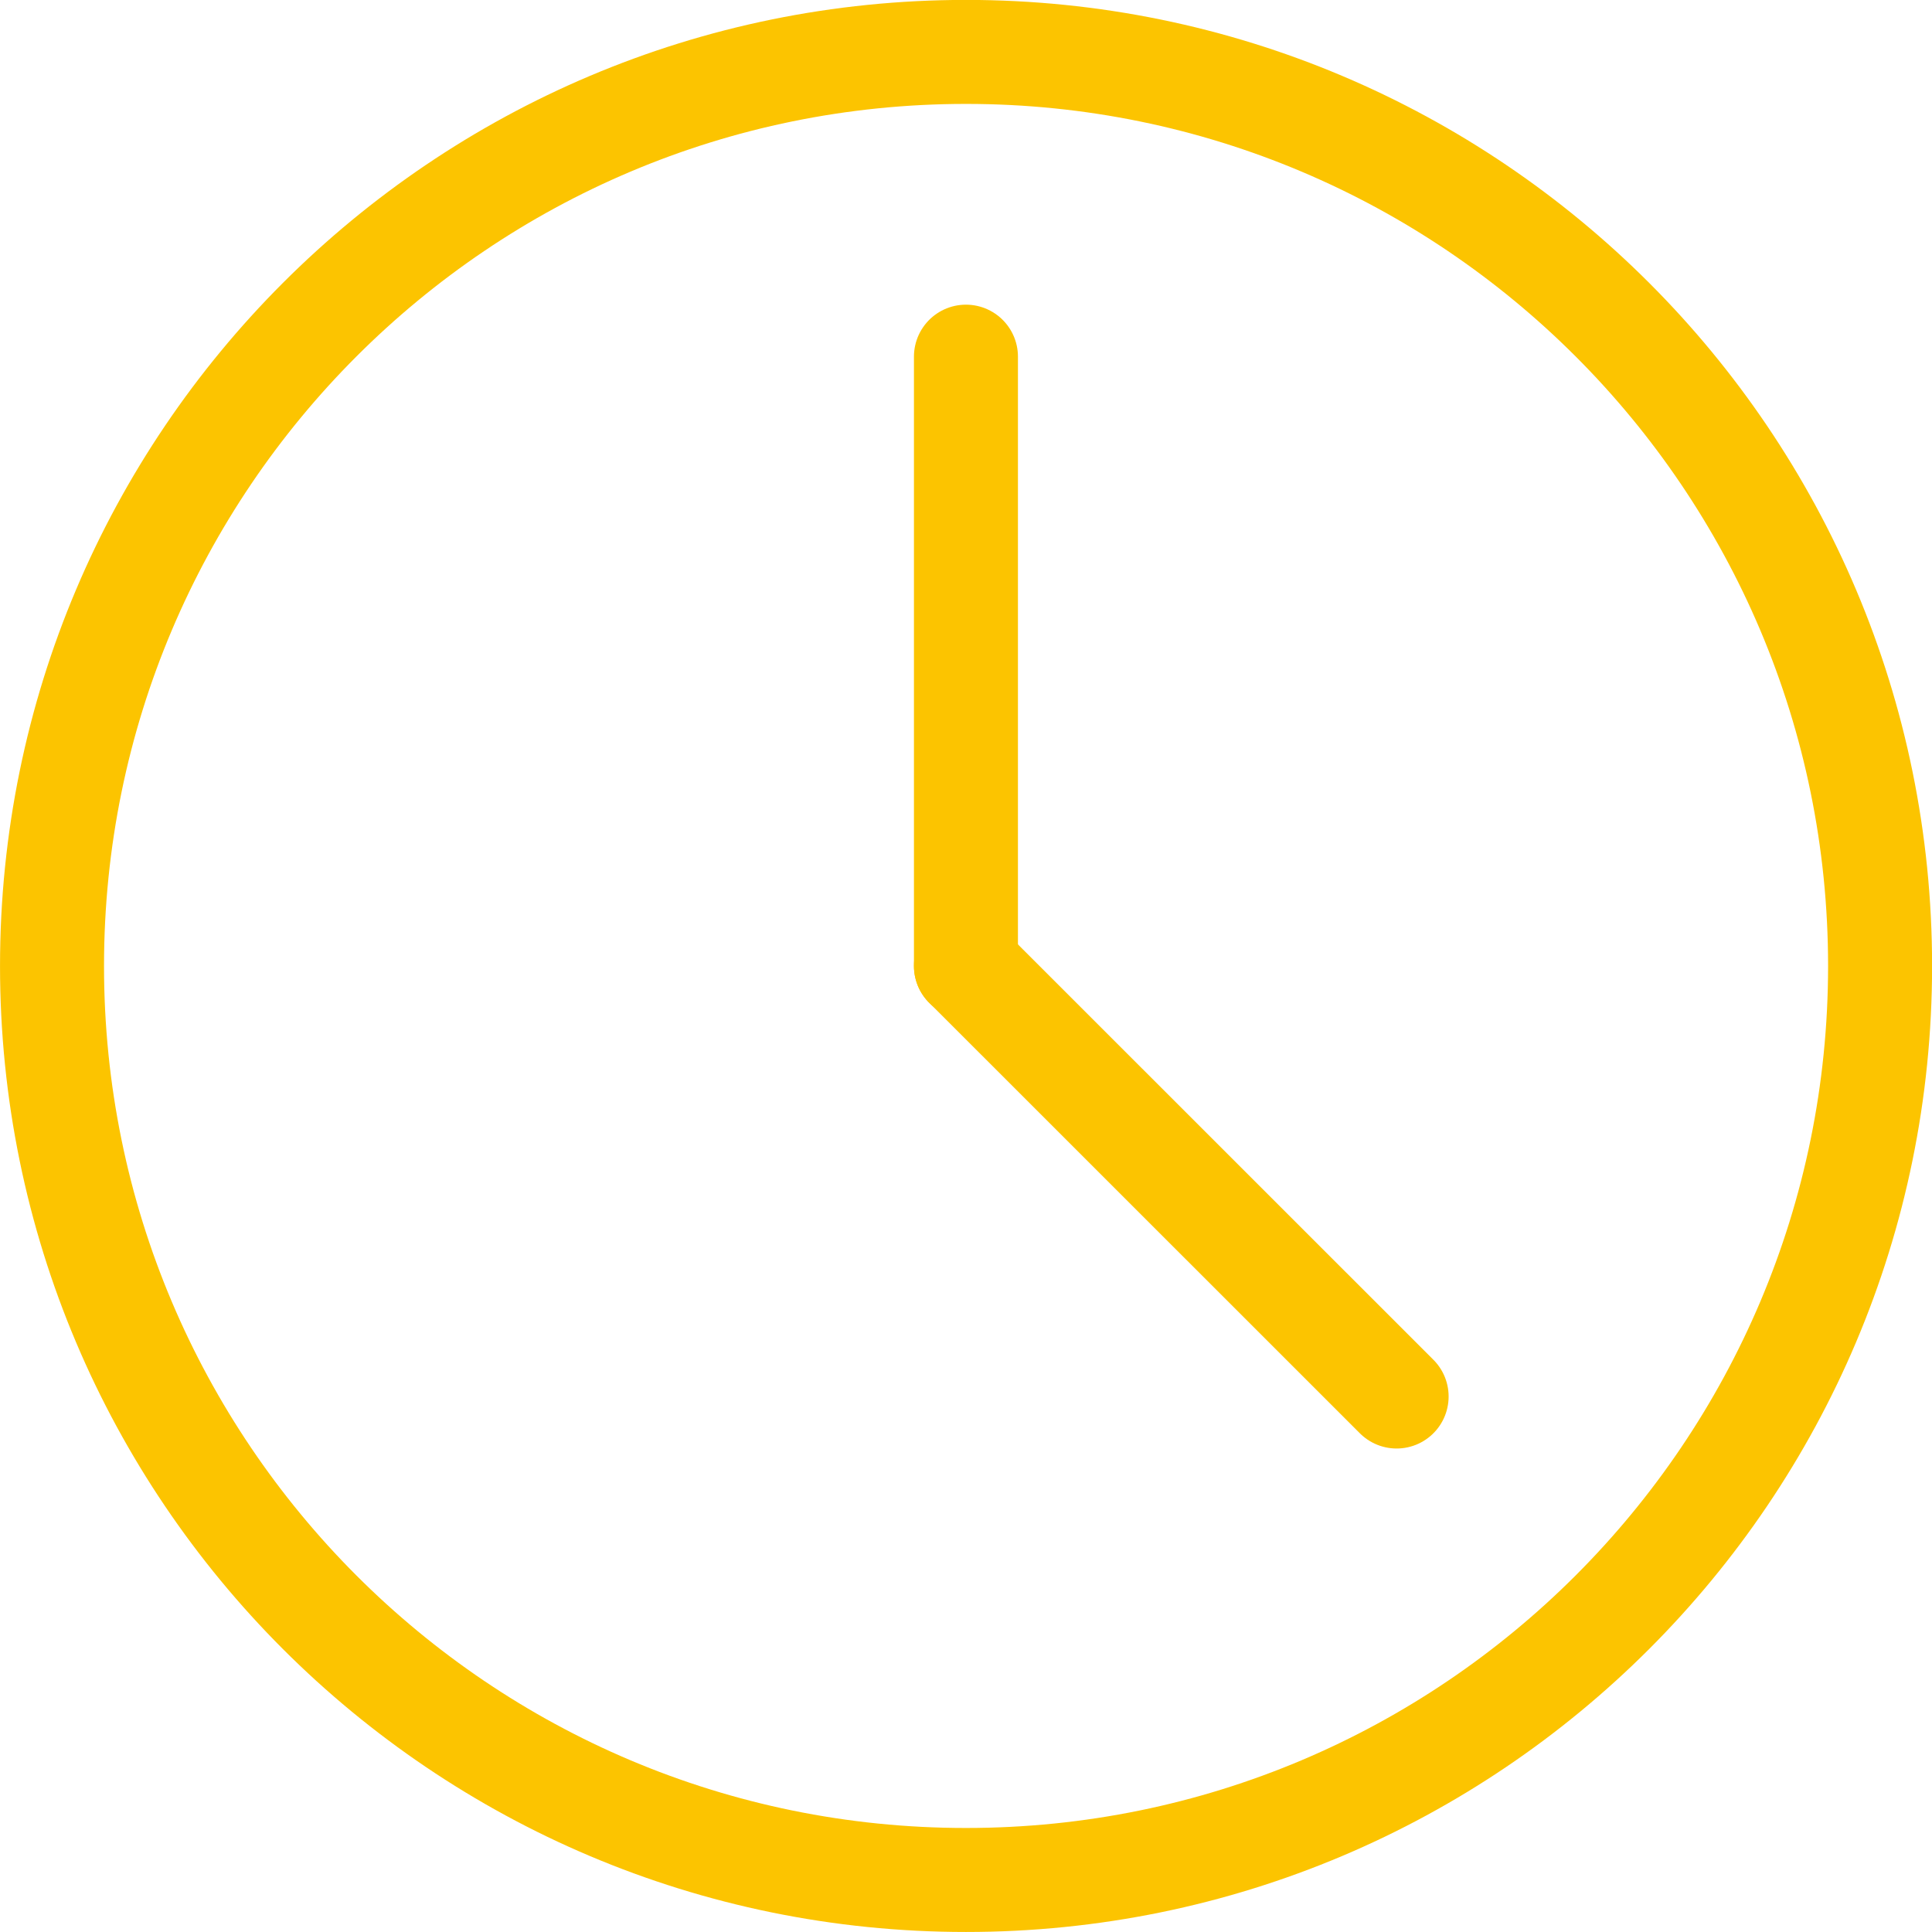
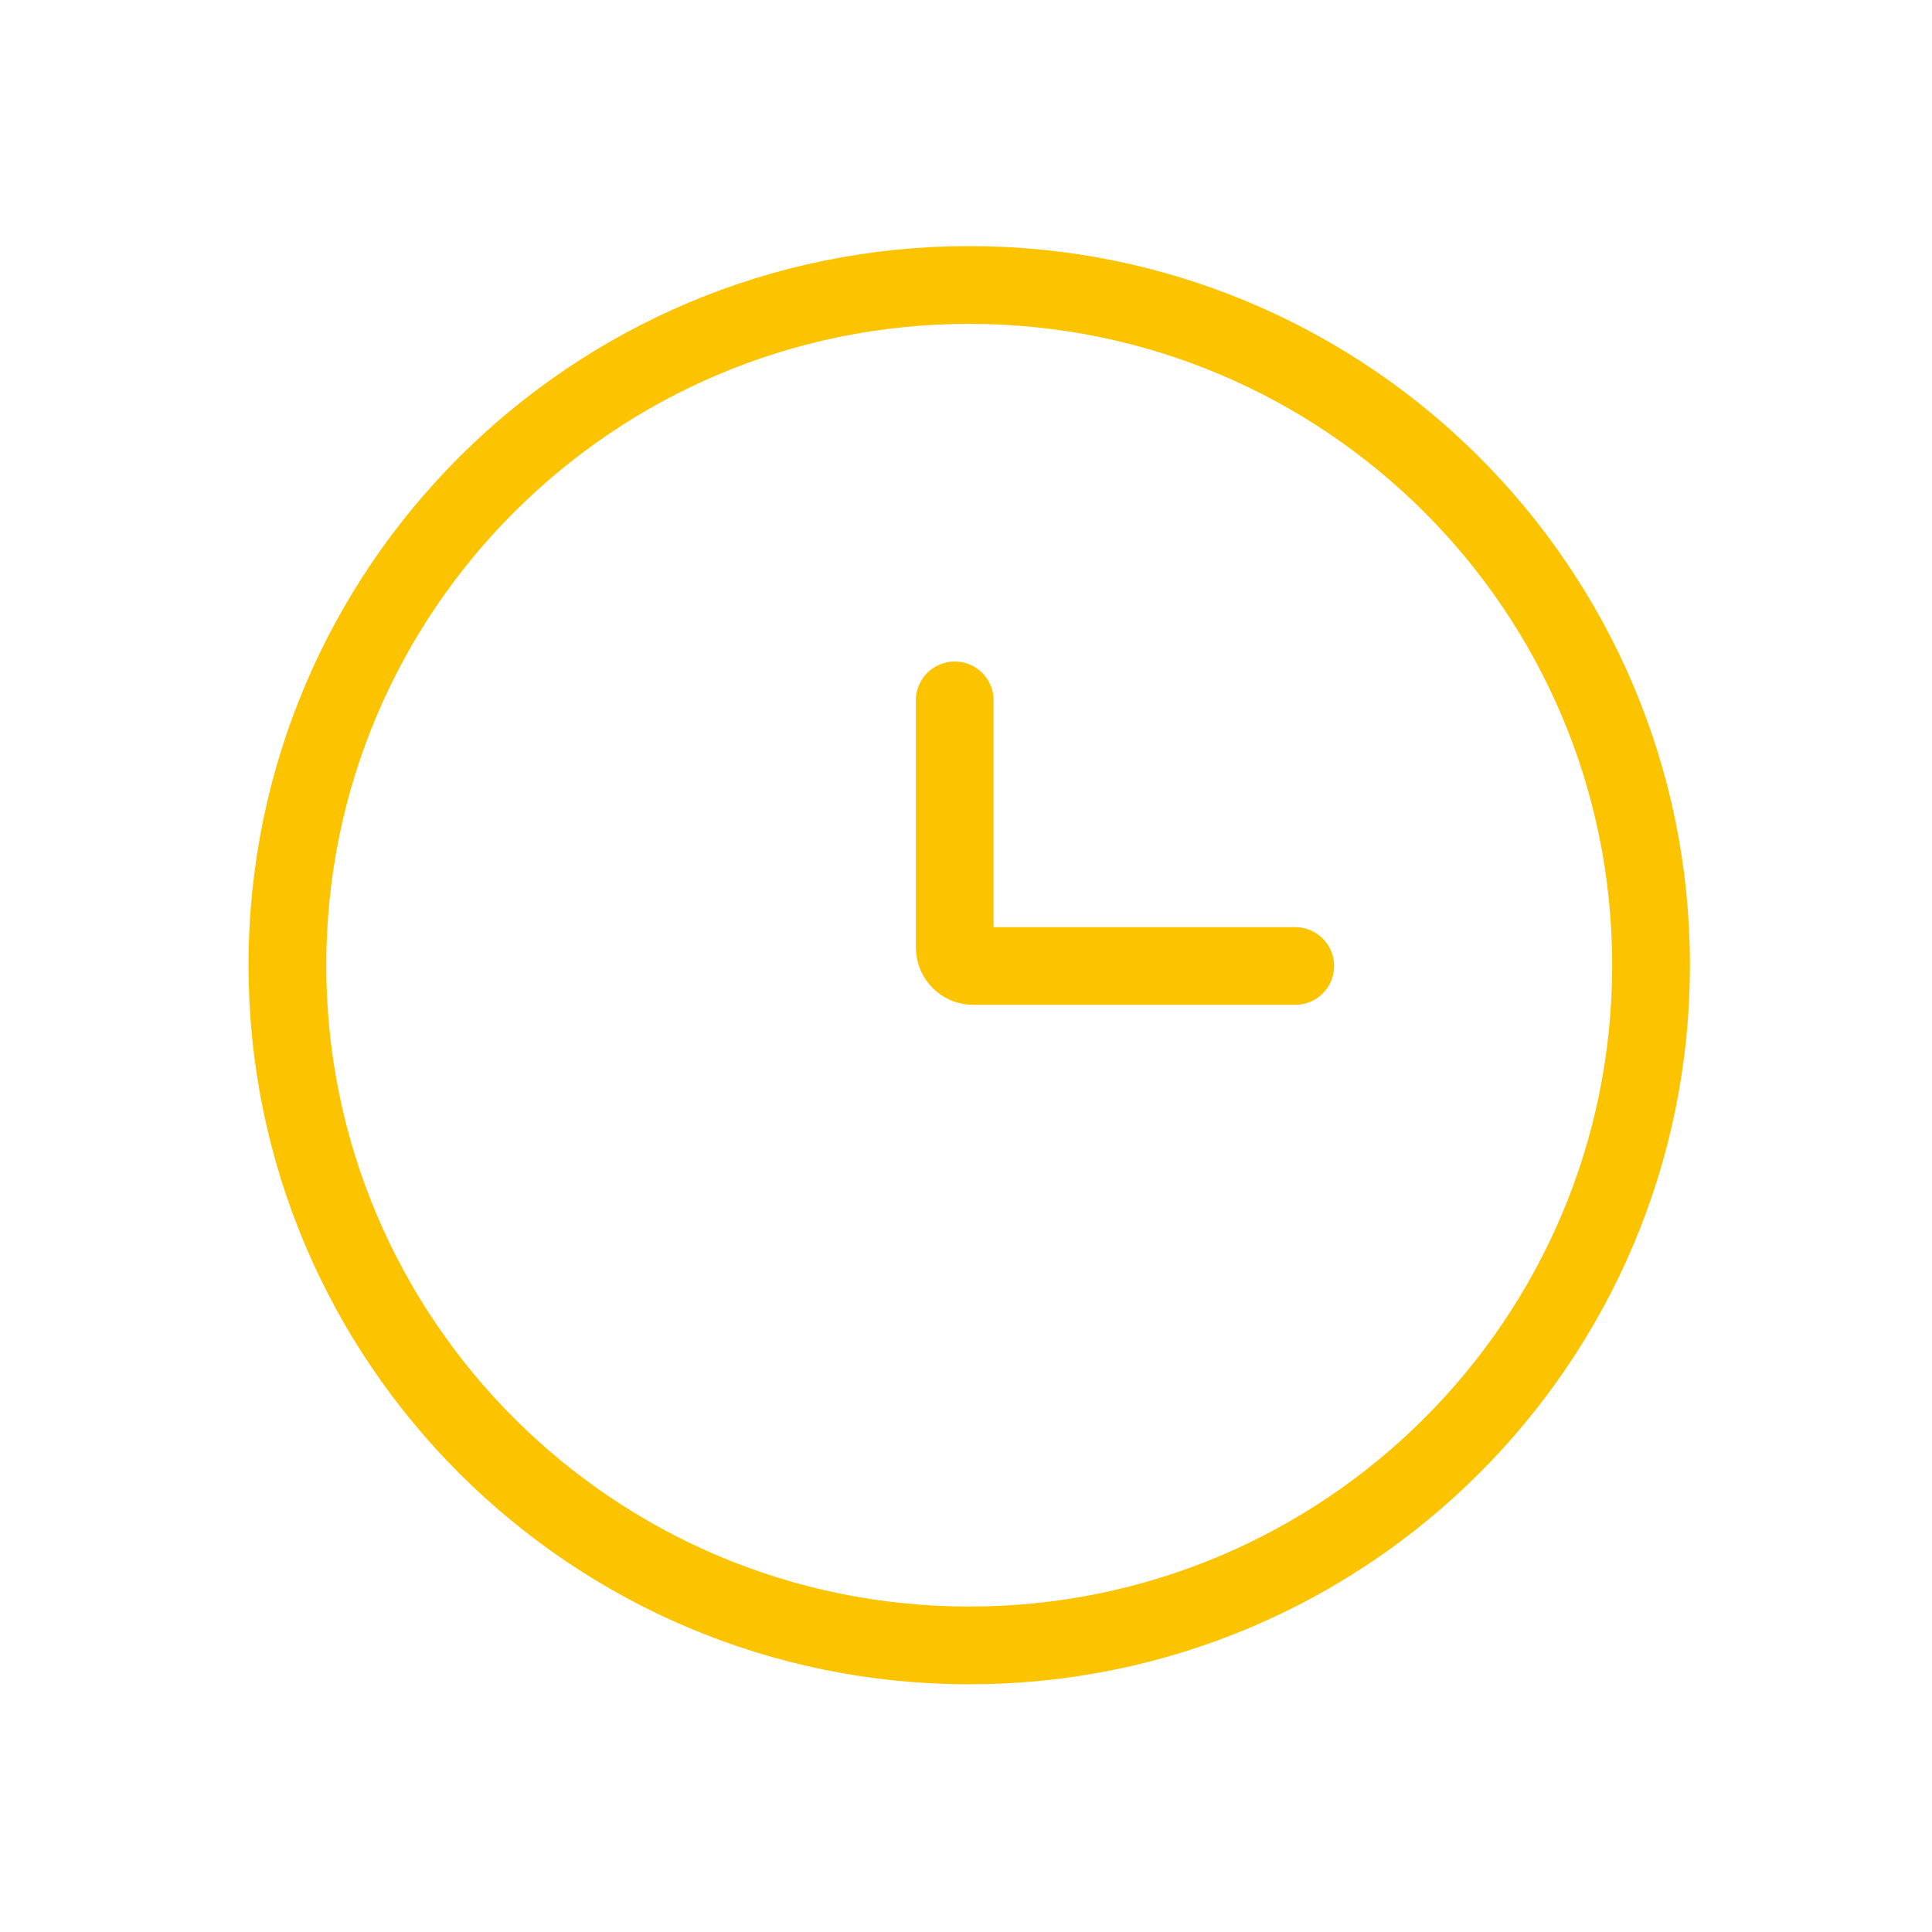
- <svg xmlns="http://www.w3.org/2000/svg" id="Layer_1" data-name="Layer 1" viewBox="0 0 175.67 175.67">
-   <g id="Group_30370" data-name="Group 30370">
-     <g id="time-svgrepo-com">
-       <path id="Path_72989" data-name="Path 72989" d="M90.41,190.72a83.11,83.11,0,1,0-83.1-83.11,83.1,83.1,0,0,0,83.1,83.11Z" transform="translate(-2.58 -19.78)" style="fill:none;stroke:#fcc400;stroke-linecap:round;stroke-linejoin:round;stroke-width:9.456px" />
-       <path id="Path_72990" data-name="Path 72990" d="M90.41,52.21v55.41" transform="translate(-2.58 -19.78)" style="fill:none;stroke:#fcc400;stroke-linecap:round;stroke-linejoin:round;stroke-width:9.456px" />
-       <path id="Path_72991" data-name="Path 72991" d="M129.57,146.76,90.41,107.61" transform="translate(-2.58 -19.78)" style="fill:none;stroke:#fcc400;stroke-linecap:round;stroke-linejoin:round;stroke-width:9.456px" />
-     </g>
-   </g>
+ <svg xmlns="http://www.w3.org/2000/svg" id="Layer_2" data-name="Layer 2" viewBox="0 0 24 24">
+   <ellipse cx="12.04" cy="11.99" rx="8.47" ry="8.45" style="fill:none;stroke:#fcc400;stroke-miterlimit:2;stroke-width:0.966px" />
+   <path d="M16.09,12h-4a.23.23,0,0,1-.23-.23h0V8.7" style="fill:none;stroke:#fcc400;stroke-linecap:round;stroke-miterlimit:2;stroke-width:0.965px" />
</svg>
